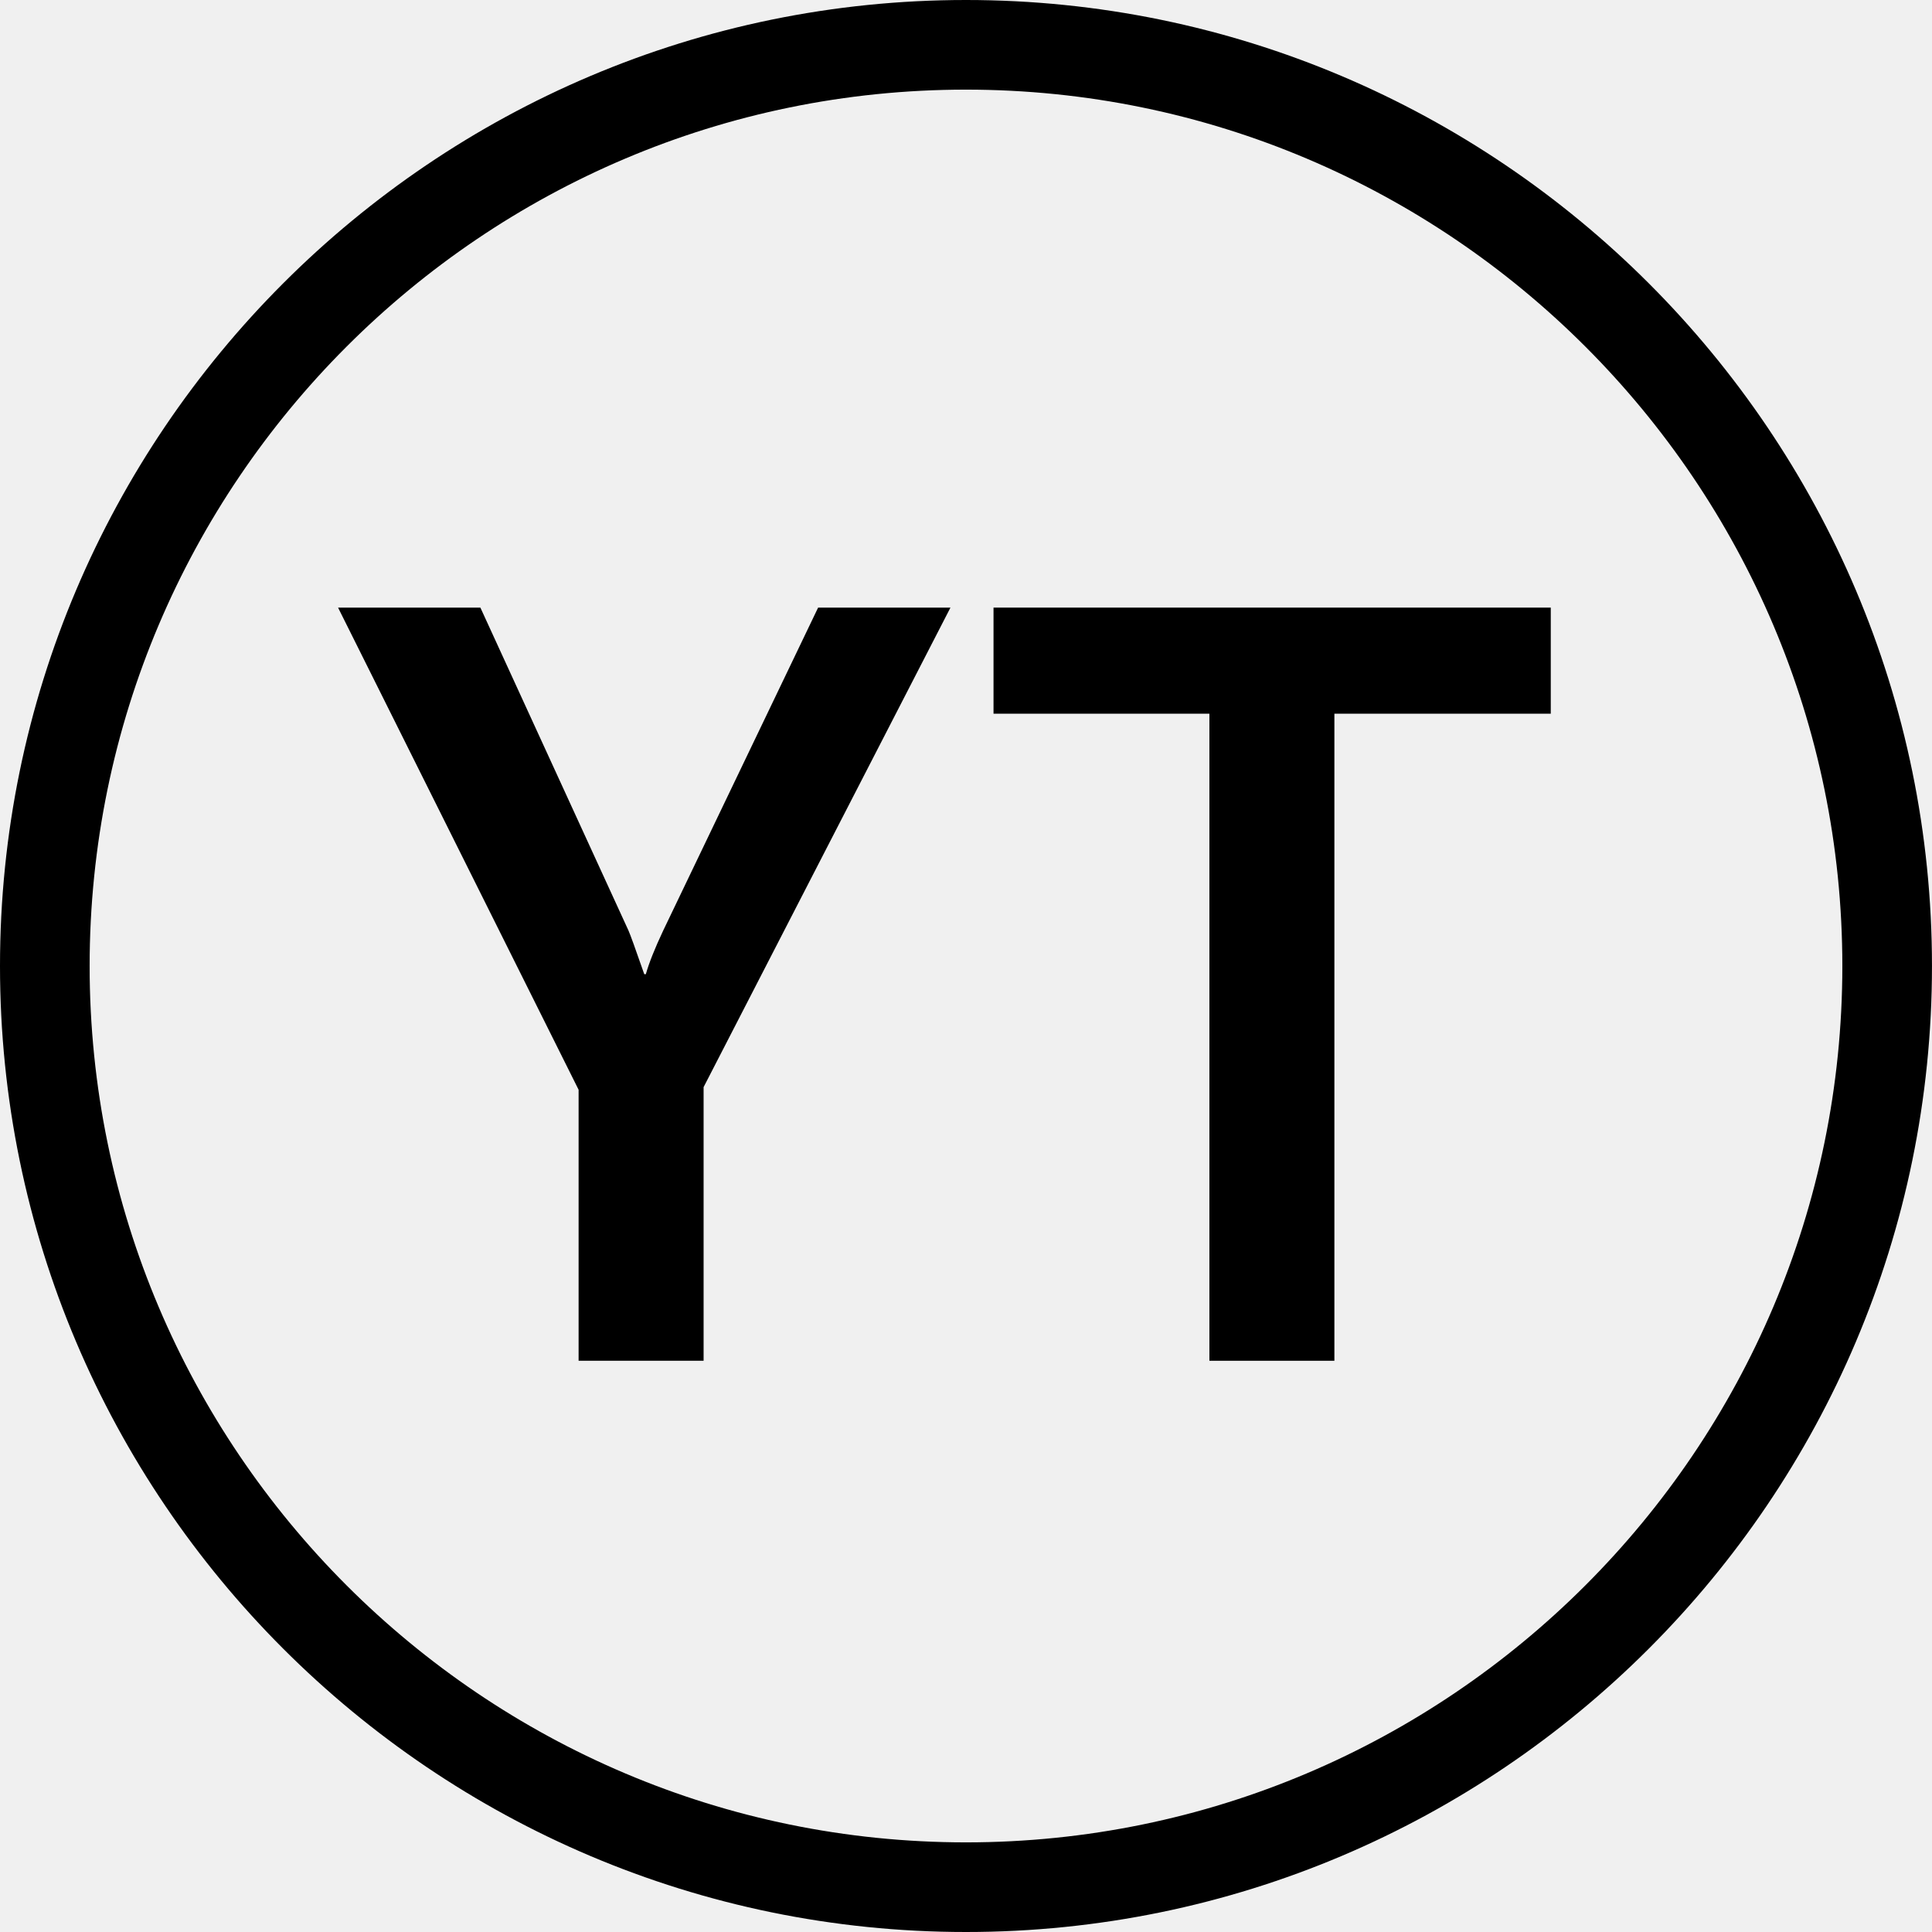
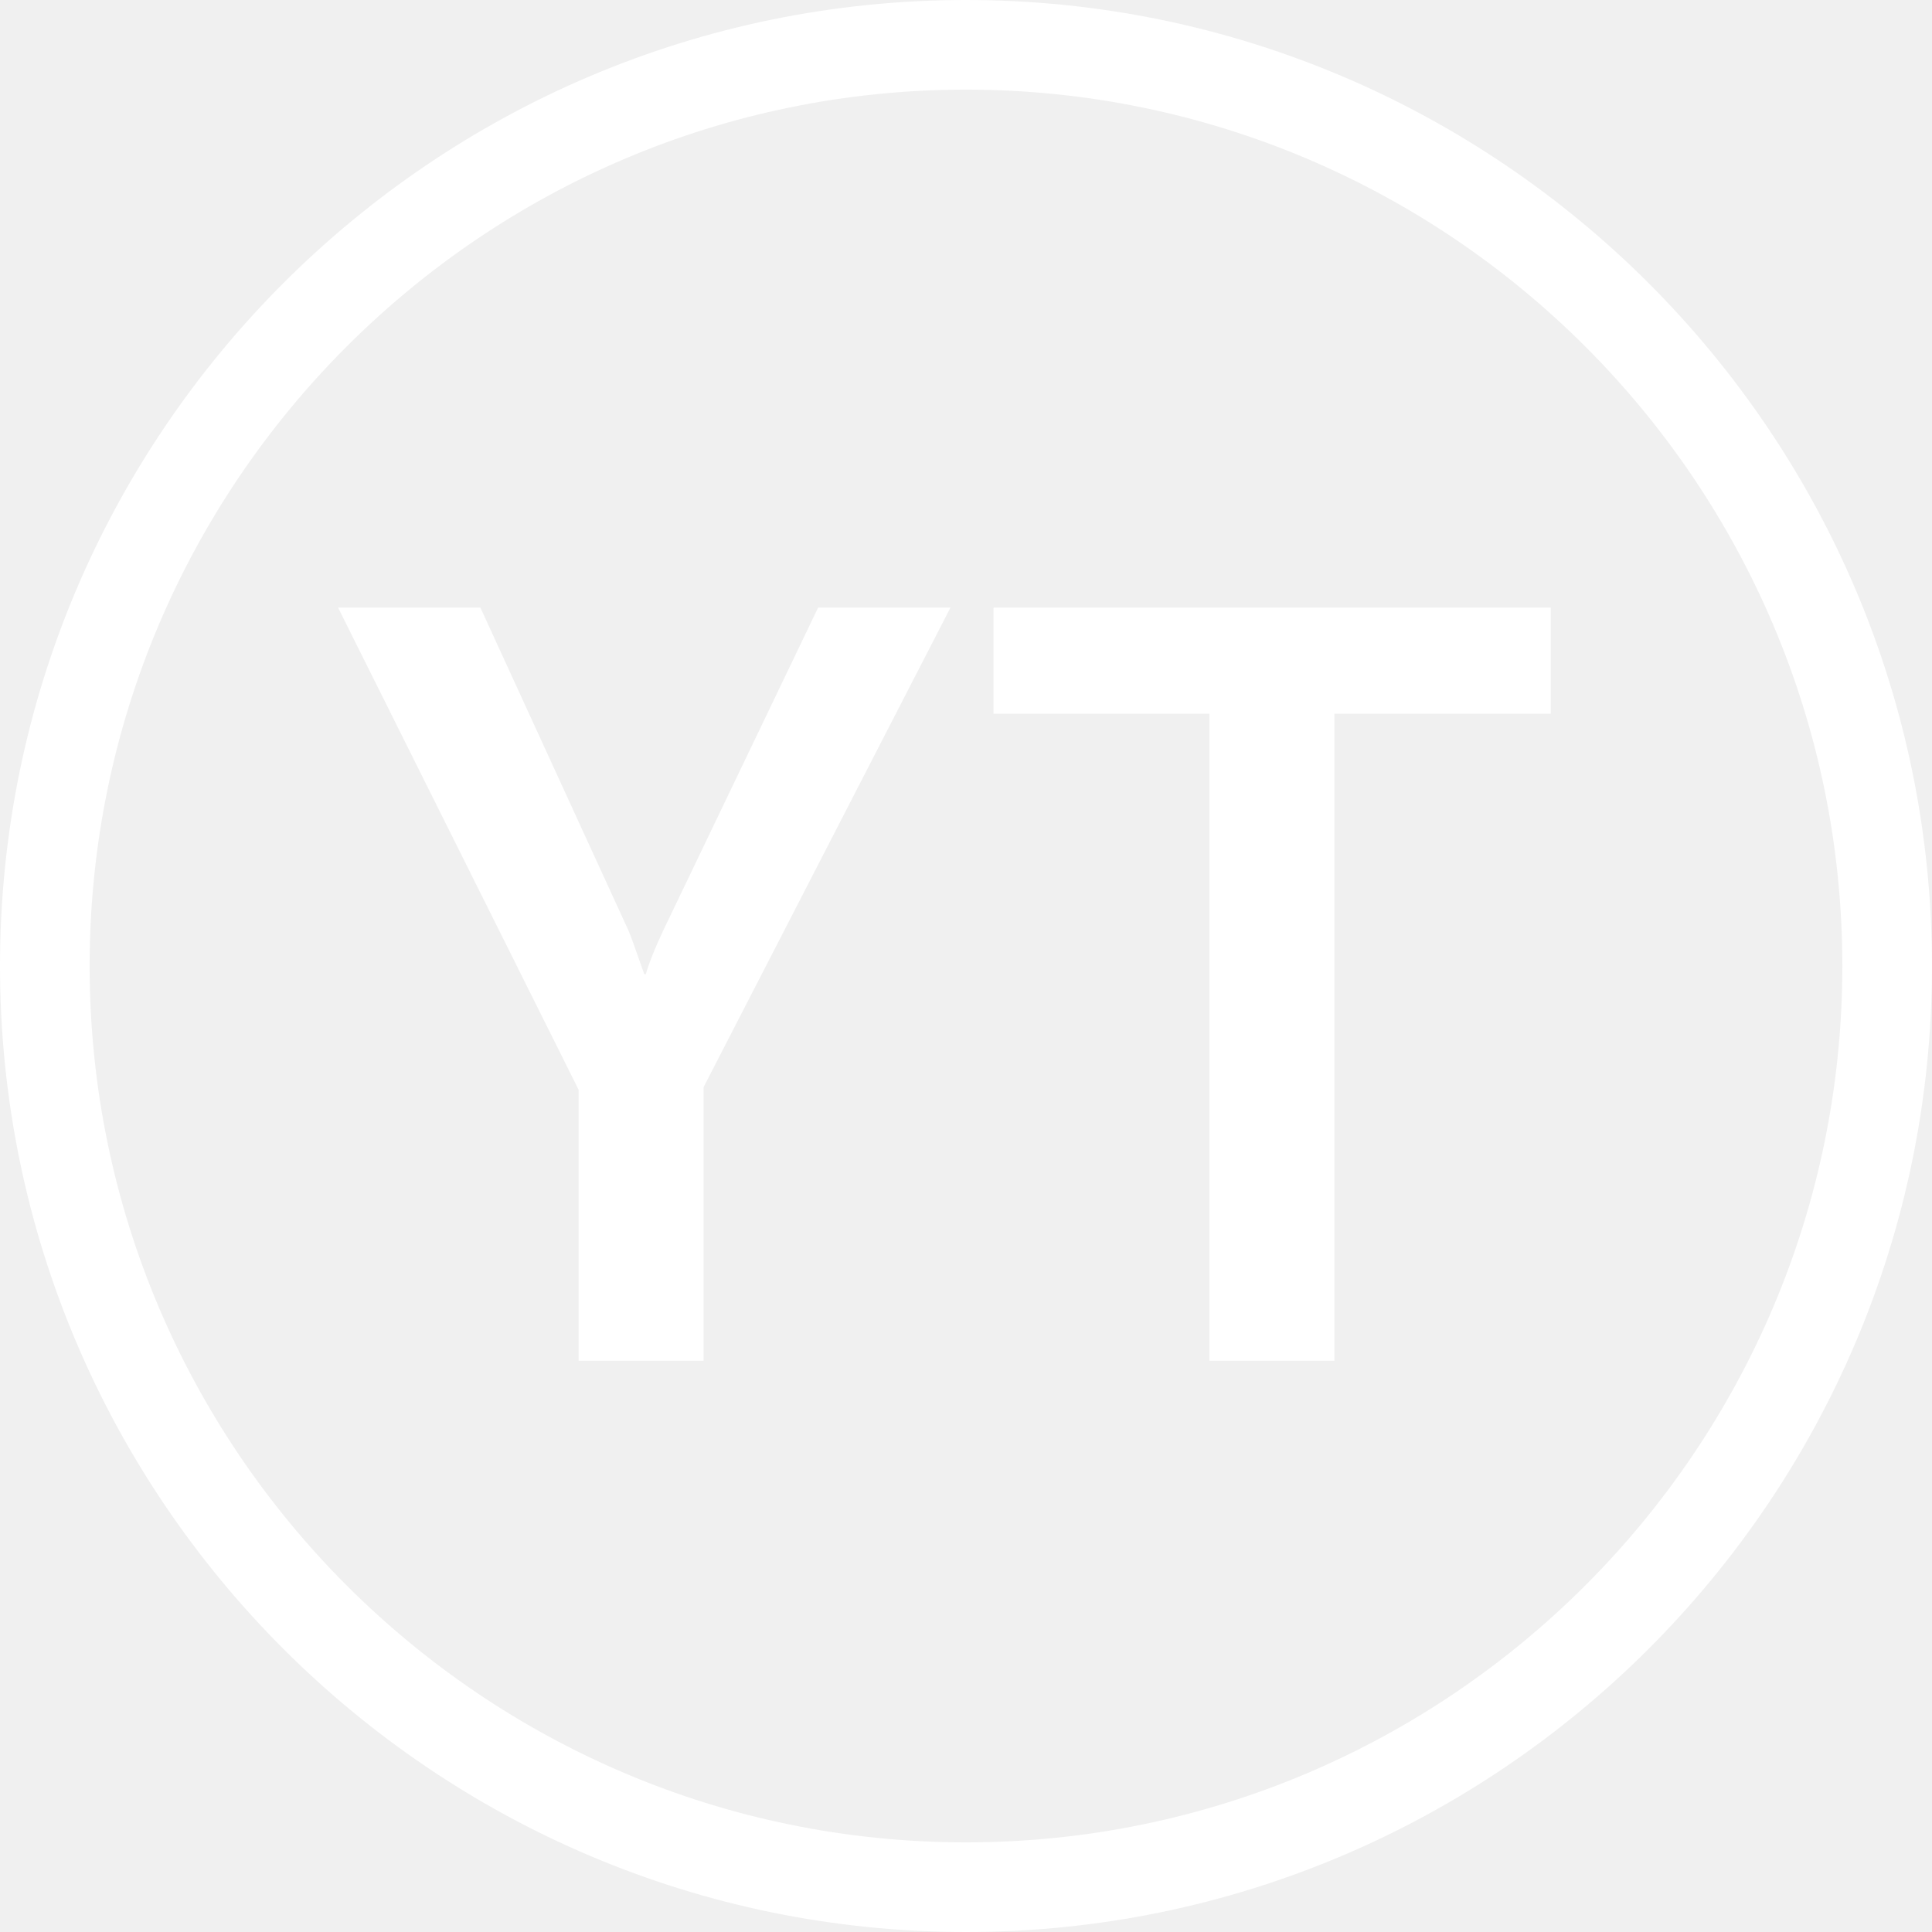
<svg xmlns="http://www.w3.org/2000/svg" id="svg8" version="1.1" viewBox="0 0 121.658 121.659" height="121.659mm" width="121.658mm">
  <defs id="defs2">
    <clipPath clipPathUnits="userSpaceOnUse" id="clipPath26">
      <path d="M 0,138.106 H 210 V 0 H 0 Z" id="path24" />
    </clipPath>
  </defs>
  <g transform="translate(-33.92972,-111.7926)" id="layer1">
-     <g style="fill:#000000" id="g22" clip-path="url(#clipPath26)" transform="matrix(1.411111,0,0,-1.411111,-53.40818,270.0637)">
-       <g style="fill:#000000" id="g28" transform="translate(105,108.1606)">
-         <path d="m 0,0 c -21.564,0 -39.107,-17.543 -39.107,-39.107 0,-21.564 17.543,-39.108 39.107,-39.108 21.563,0 39.107,17.544 39.107,39.108 C 39.107,-17.543 21.563,0 0,0 m 0,-82.215 c -23.77,0 -43.107,19.338 -43.107,43.108 C -43.107,-15.338 -23.77,4 0,4 23.77,4 43.107,-15.338 43.107,-39.107 43.107,-62.877 23.77,-82.215 0,-82.215" style="fill:#000000;fill-opacity:1;fill-rule:nonzero;stroke:none" id="path30" />
+     <g style="fill:#ffffff" id="g22" clip-path="url(#clipPath26)" transform="matrix(1.411111,0,0,-1.411111,-53.40818,270.0637)">
+       <g style="fill:#ffffff" id="g28" transform="translate(105,108.1606)">
+         <path d="m 0,0 c -21.564,0 -39.107,-17.543 -39.107,-39.107 0,-21.564 17.543,-39.108 39.107,-39.108 21.563,0 39.107,17.544 39.107,39.108 C 39.107,-17.543 21.563,0 0,0 m 0,-82.215 c -23.77,0 -43.107,19.338 -43.107,43.108 C -43.107,-15.338 -23.77,4 0,4 23.77,4 43.107,-15.338 43.107,-39.107 43.107,-62.877 23.77,-82.215 0,-82.215" style="fill:#ffffff;fill-opacity:1;fill-rule:nonzero;stroke:none" id="path30" />
      </g>
-       <g style="fill:#000000" id="g32" transform="translate(104.3071,85.0463)">
-         <path d="m 0,0 -11.016,-21.398 v -12.211 h -5.578 v 12.093 L -27.328,0 h 6.351 l 6.61,-14.414 c 0.078,-0.172 0.312,-0.82 0.703,-1.945 h 0.07 c 0.141,0.5 0.399,1.148 0.774,1.945 L -5.906,0 Z" style="fill:#000000;fill-opacity:1;fill-rule:nonzero;stroke:none" id="path34" />
+       <g style="fill:#ffffff" id="g32" transform="translate(104.3071,85.0463)">
+         <path d="m 0,0 -11.016,-21.398 v -12.211 h -5.578 v 12.093 L -27.328,0 h 6.351 l 6.61,-14.414 c 0.078,-0.172 0.312,-0.82 0.703,-1.945 h 0.07 c 0.141,0.5 0.399,1.148 0.774,1.945 L -5.906,0 Z" style="fill:#ffffff;fill-opacity:1;fill-rule:nonzero;stroke:none" id="path34" />
      </g>
-       <g style="fill:#000000" id="g36" transform="translate(131.0957,80.312)">
-         <path d="m 0,0 h -9.656 v -28.875 h -5.578 V 0 h -9.633 V 4.734 H 0 Z" style="fill:#000000;fill-opacity:1;fill-rule:nonzero;stroke:none" id="path38" />
+       <g style="fill:#ffffff" id="g36" transform="translate(131.0957,80.312)">
+         <path d="m 0,0 h -9.656 v -28.875 h -5.578 V 0 h -9.633 V 4.734 H 0 Z" style="fill:#ffffff;fill-opacity:1;fill-rule:nonzero;stroke:none" id="path38" />
      </g>
    </g>
  </g>
</svg>
